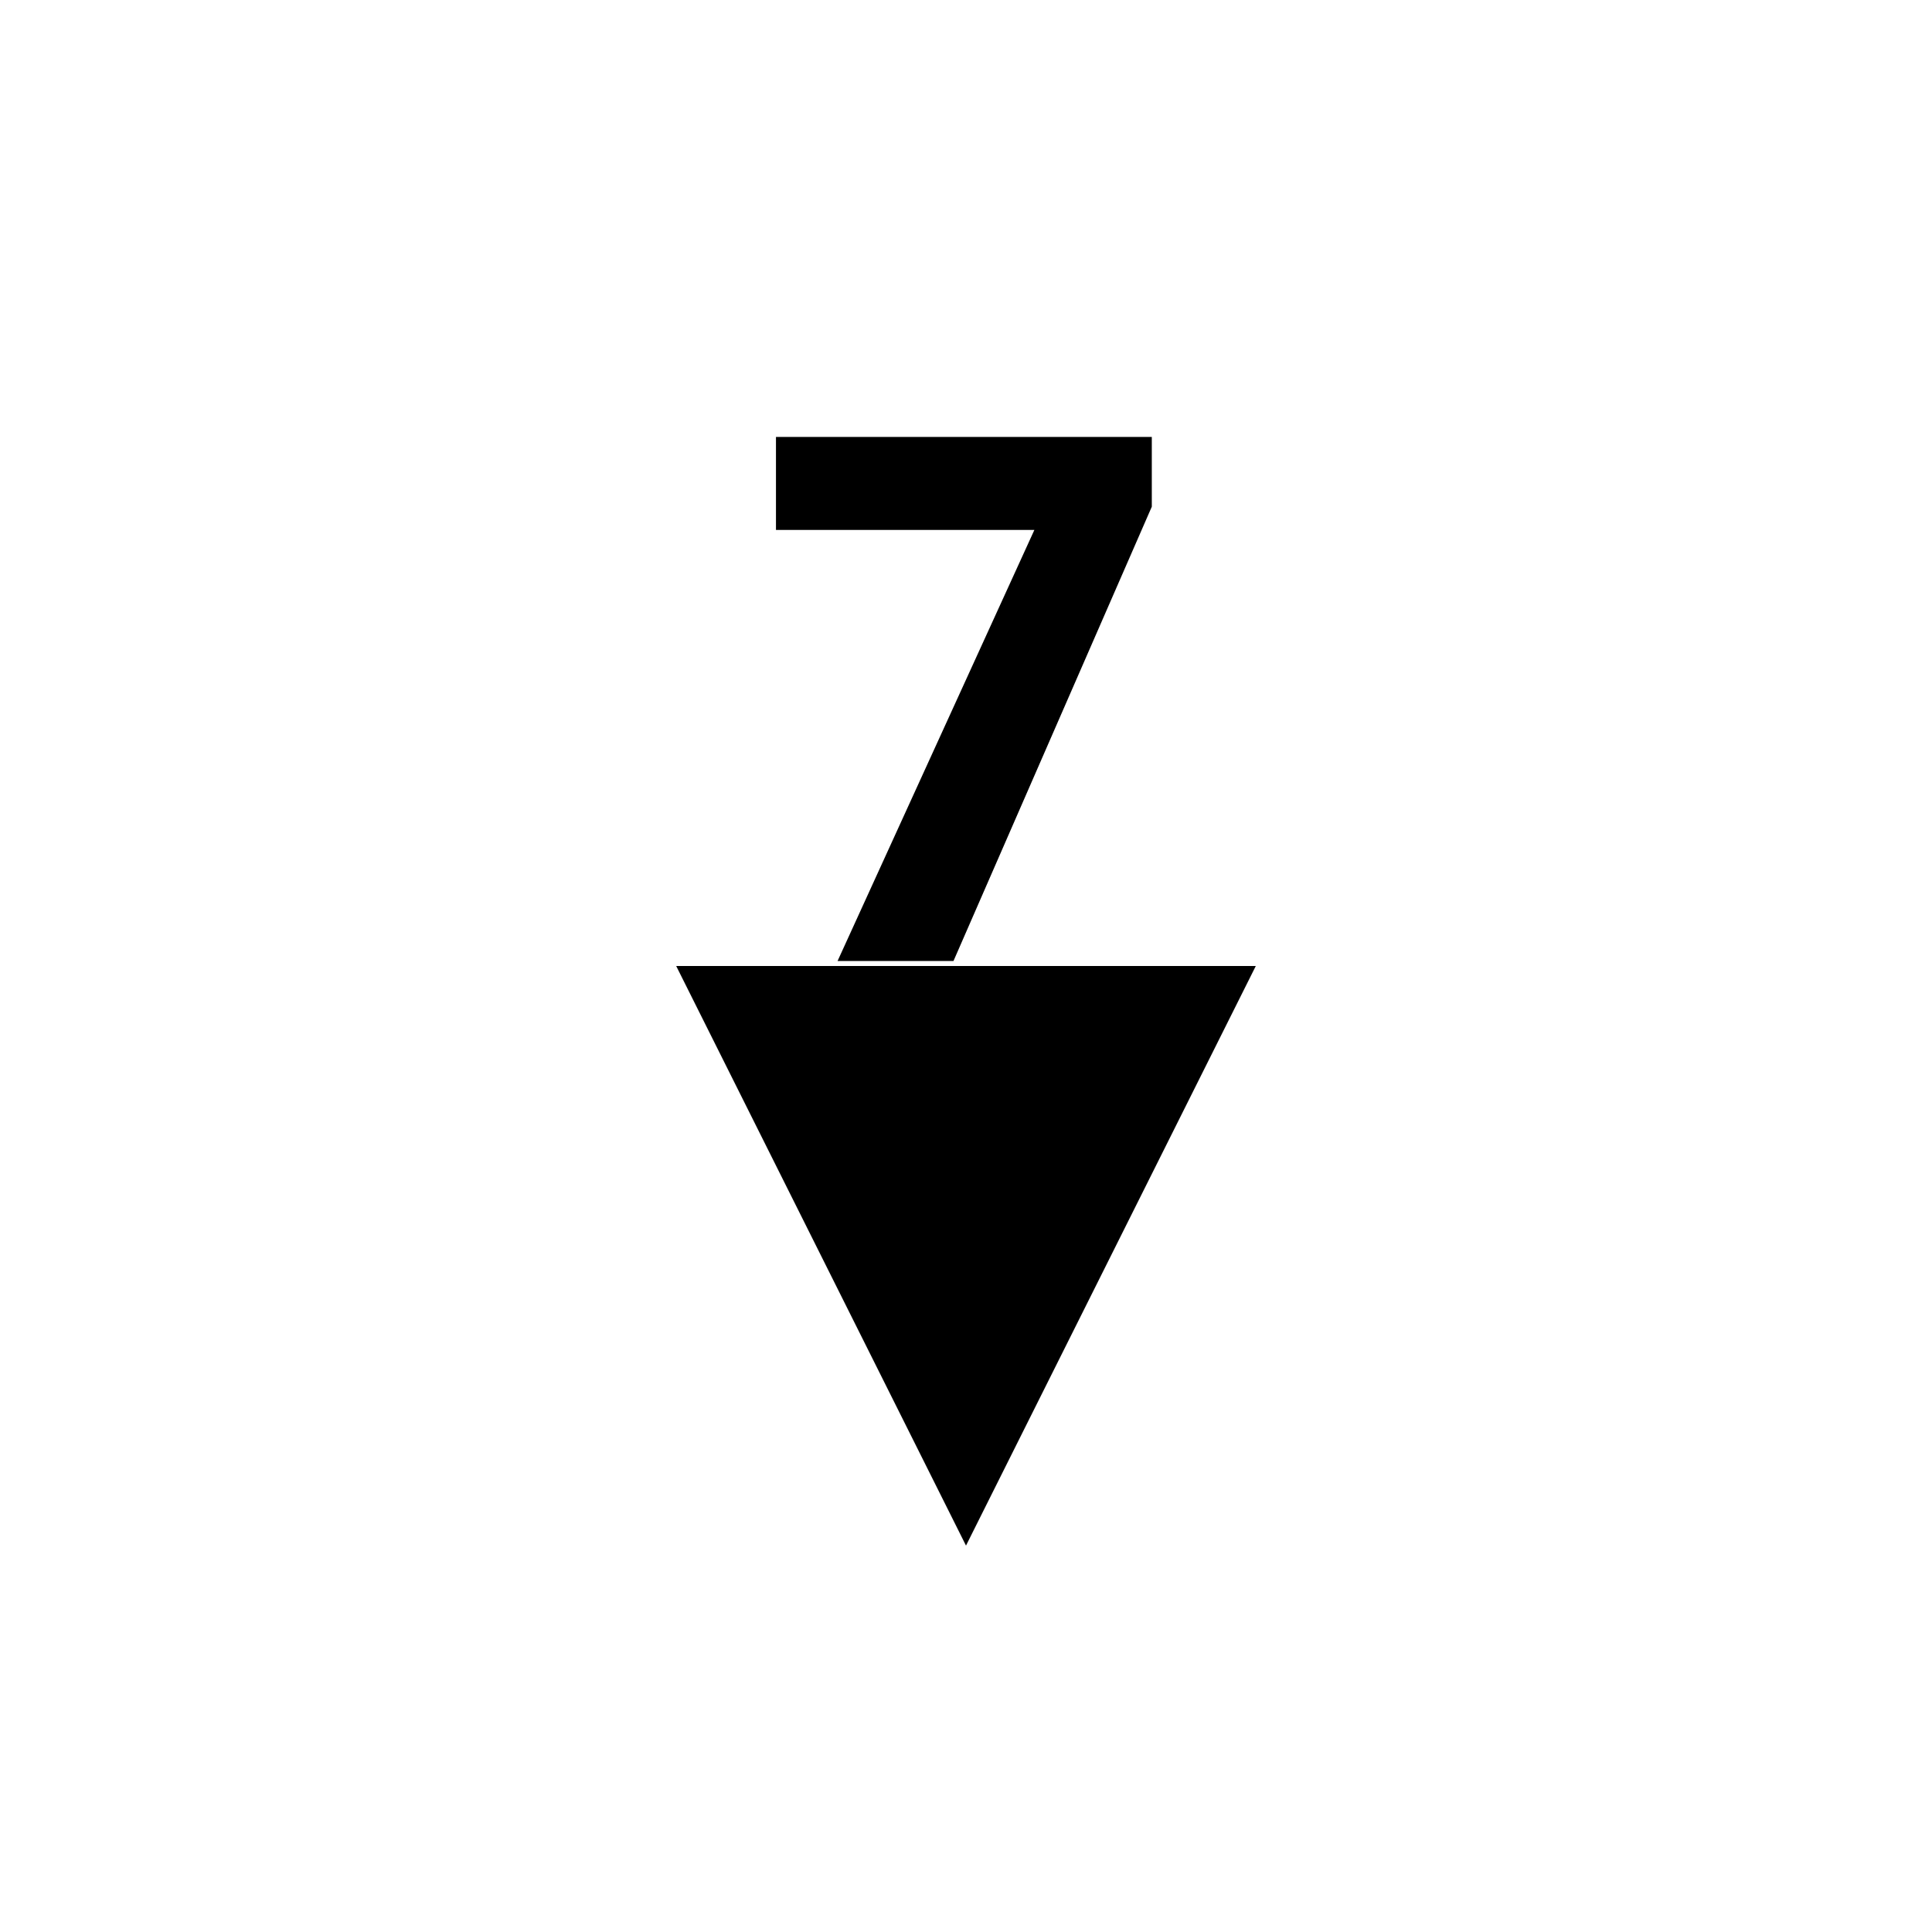
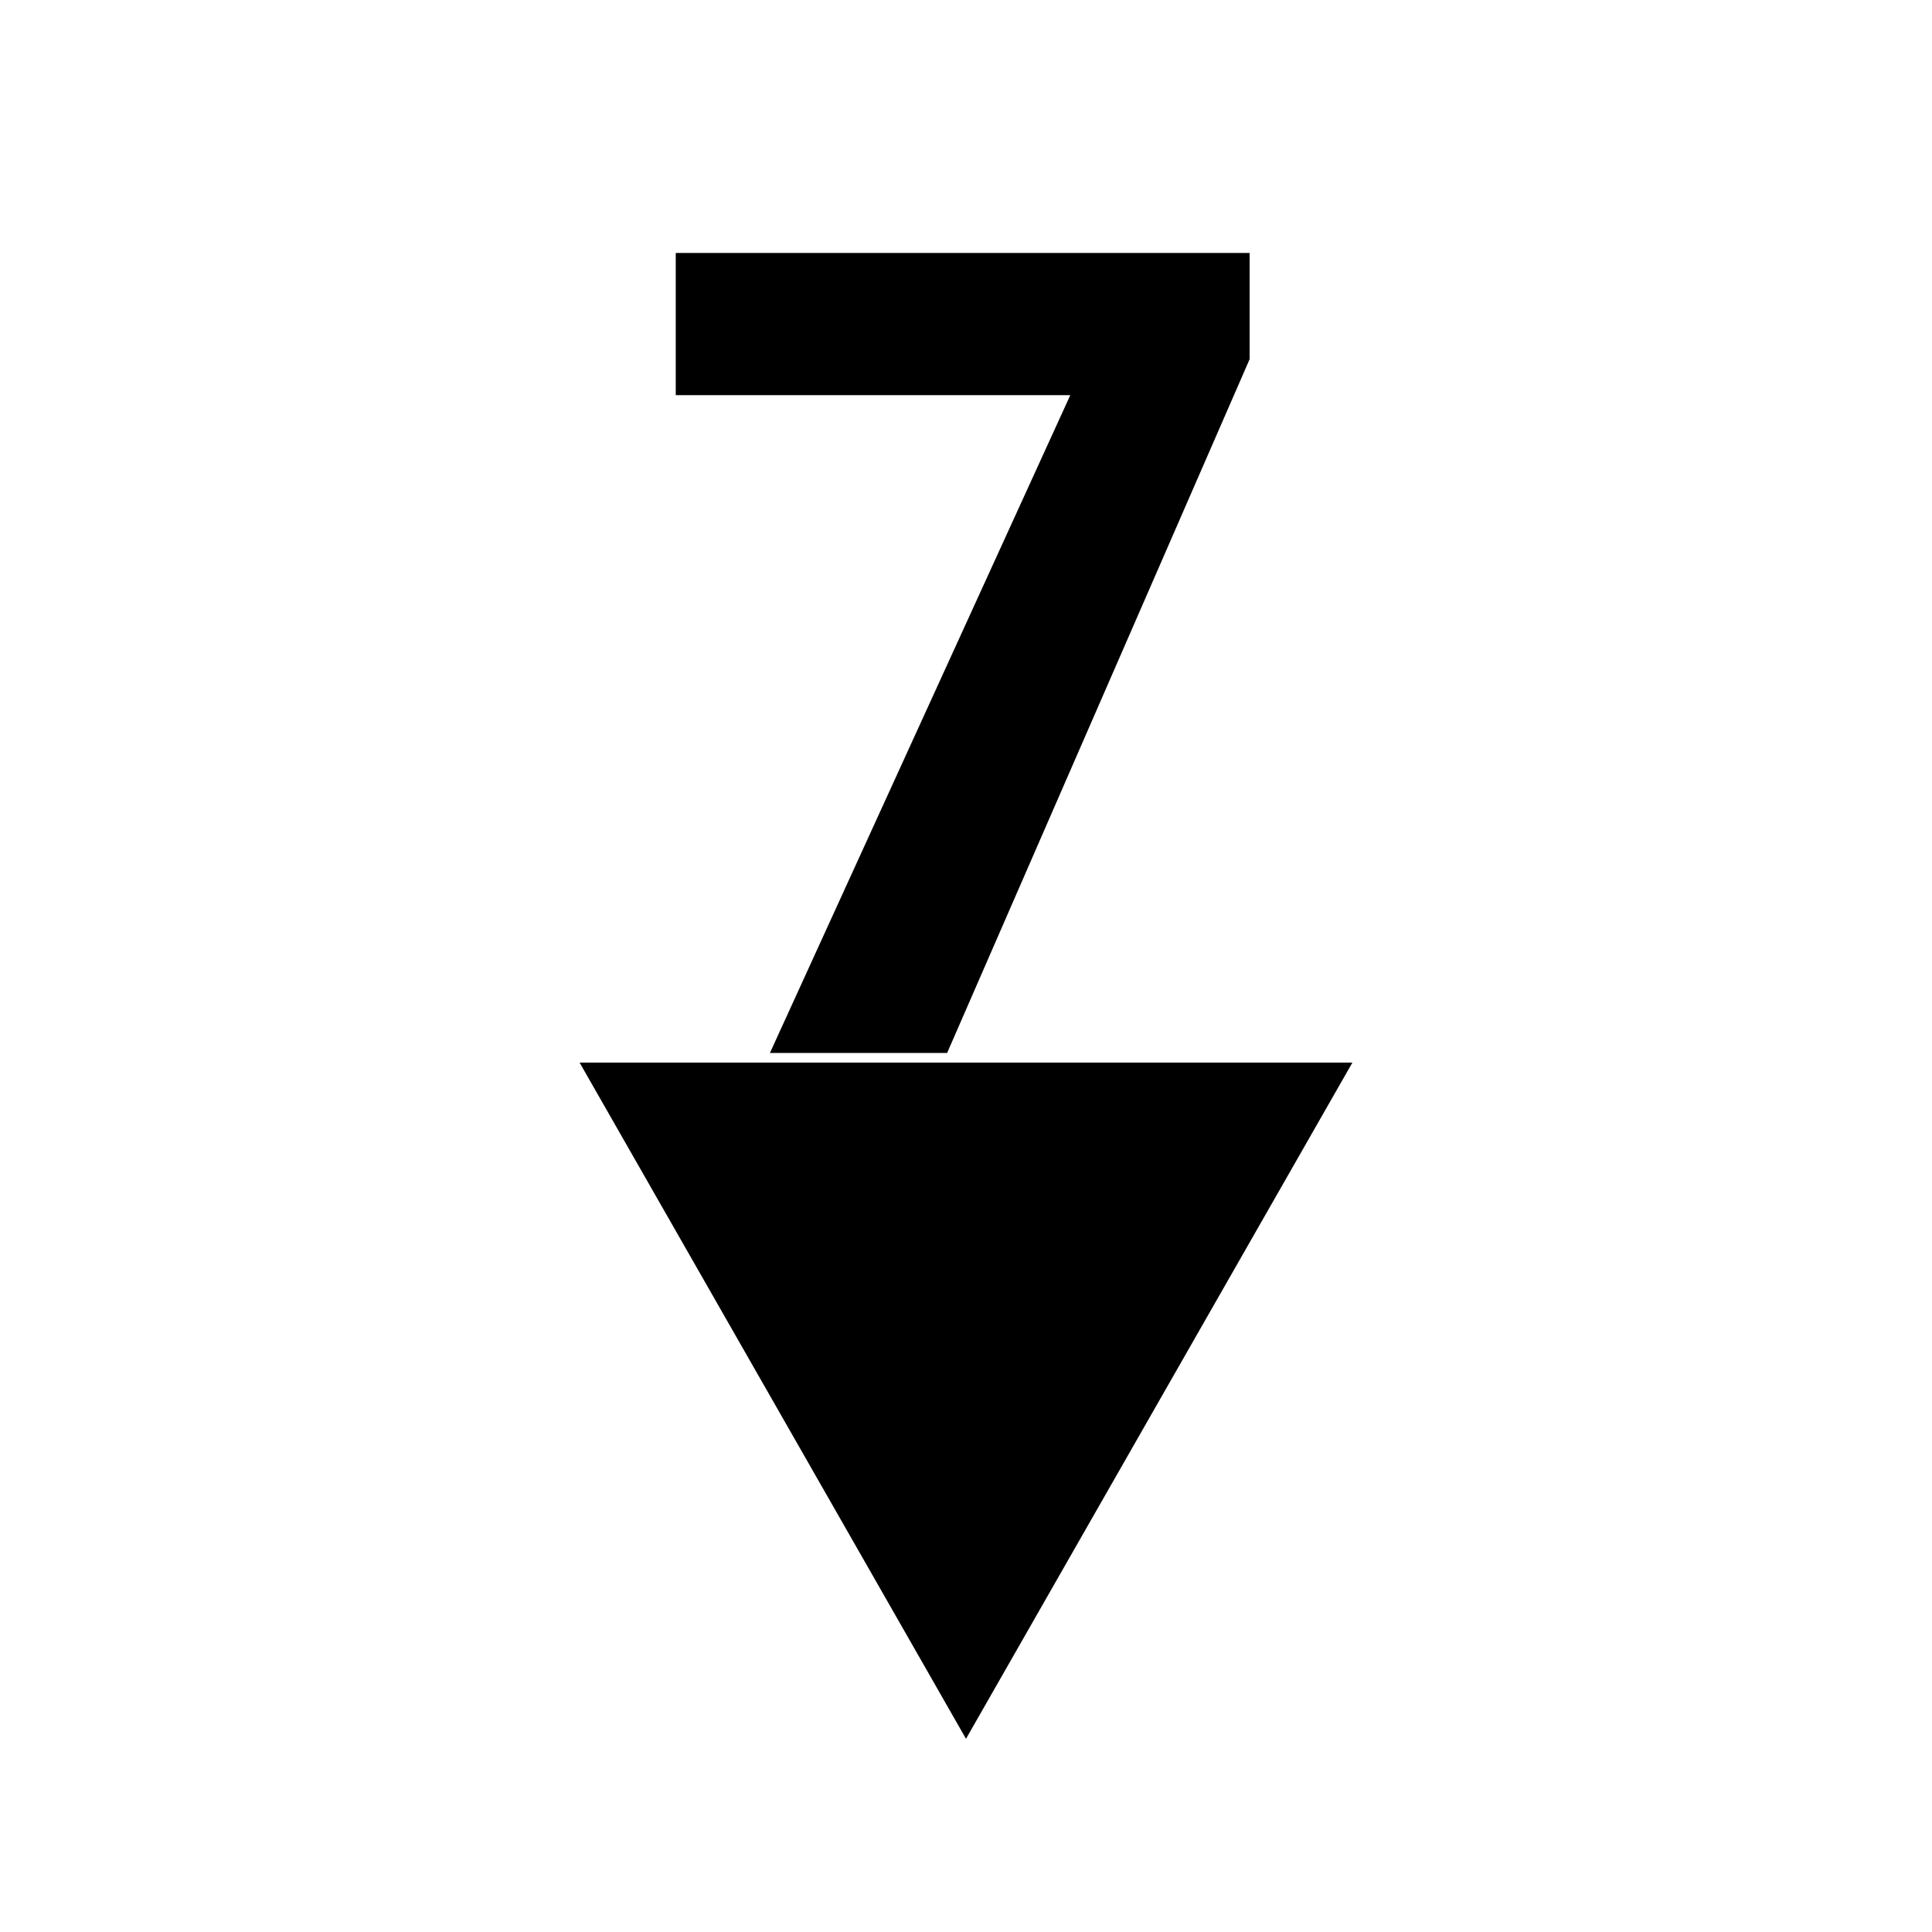
<svg xmlns="http://www.w3.org/2000/svg" xml:space="preserve" style="shape-rendering:geometricPrecision; text-rendering:geometricPrecision; image-rendering:optimizeQuality; fill-rule:evenodd; clip-rule:evenodd" viewBox="0 0 100 100">
  <g id="HM3">
-     <polygon points="35,50 65,50 50,80" style="fill:black;" />
-     <text x="50%" y="35%" text-anchor="middle" dominant-baseline="central" font-family="Amasis MT Medium" letter-spacing="-0.075em" font-size="38" font-style="normal" font-weight="550" style="stroke: none; fill: rgb(0,0,0);">7</text>
+     <circle style="fill: rgb(255, 255, 255); fill-rule: nonzero; opacity: 0.2; " cx="50%" cy="50%" r="45%" />
+     <polygon points="30,55 70,55 50,90" style="fill:black;" />
+     <text x="50%" y="32%" text-anchor="middle" dominant-baseline="central" font-family="Amasis MT Medium" letter-spacing="0em" font-size="58" font-style="normal" font-weight="550" style="stroke: none; fill: rgb(0,0,0);">7</text>
  </g>
</svg>
